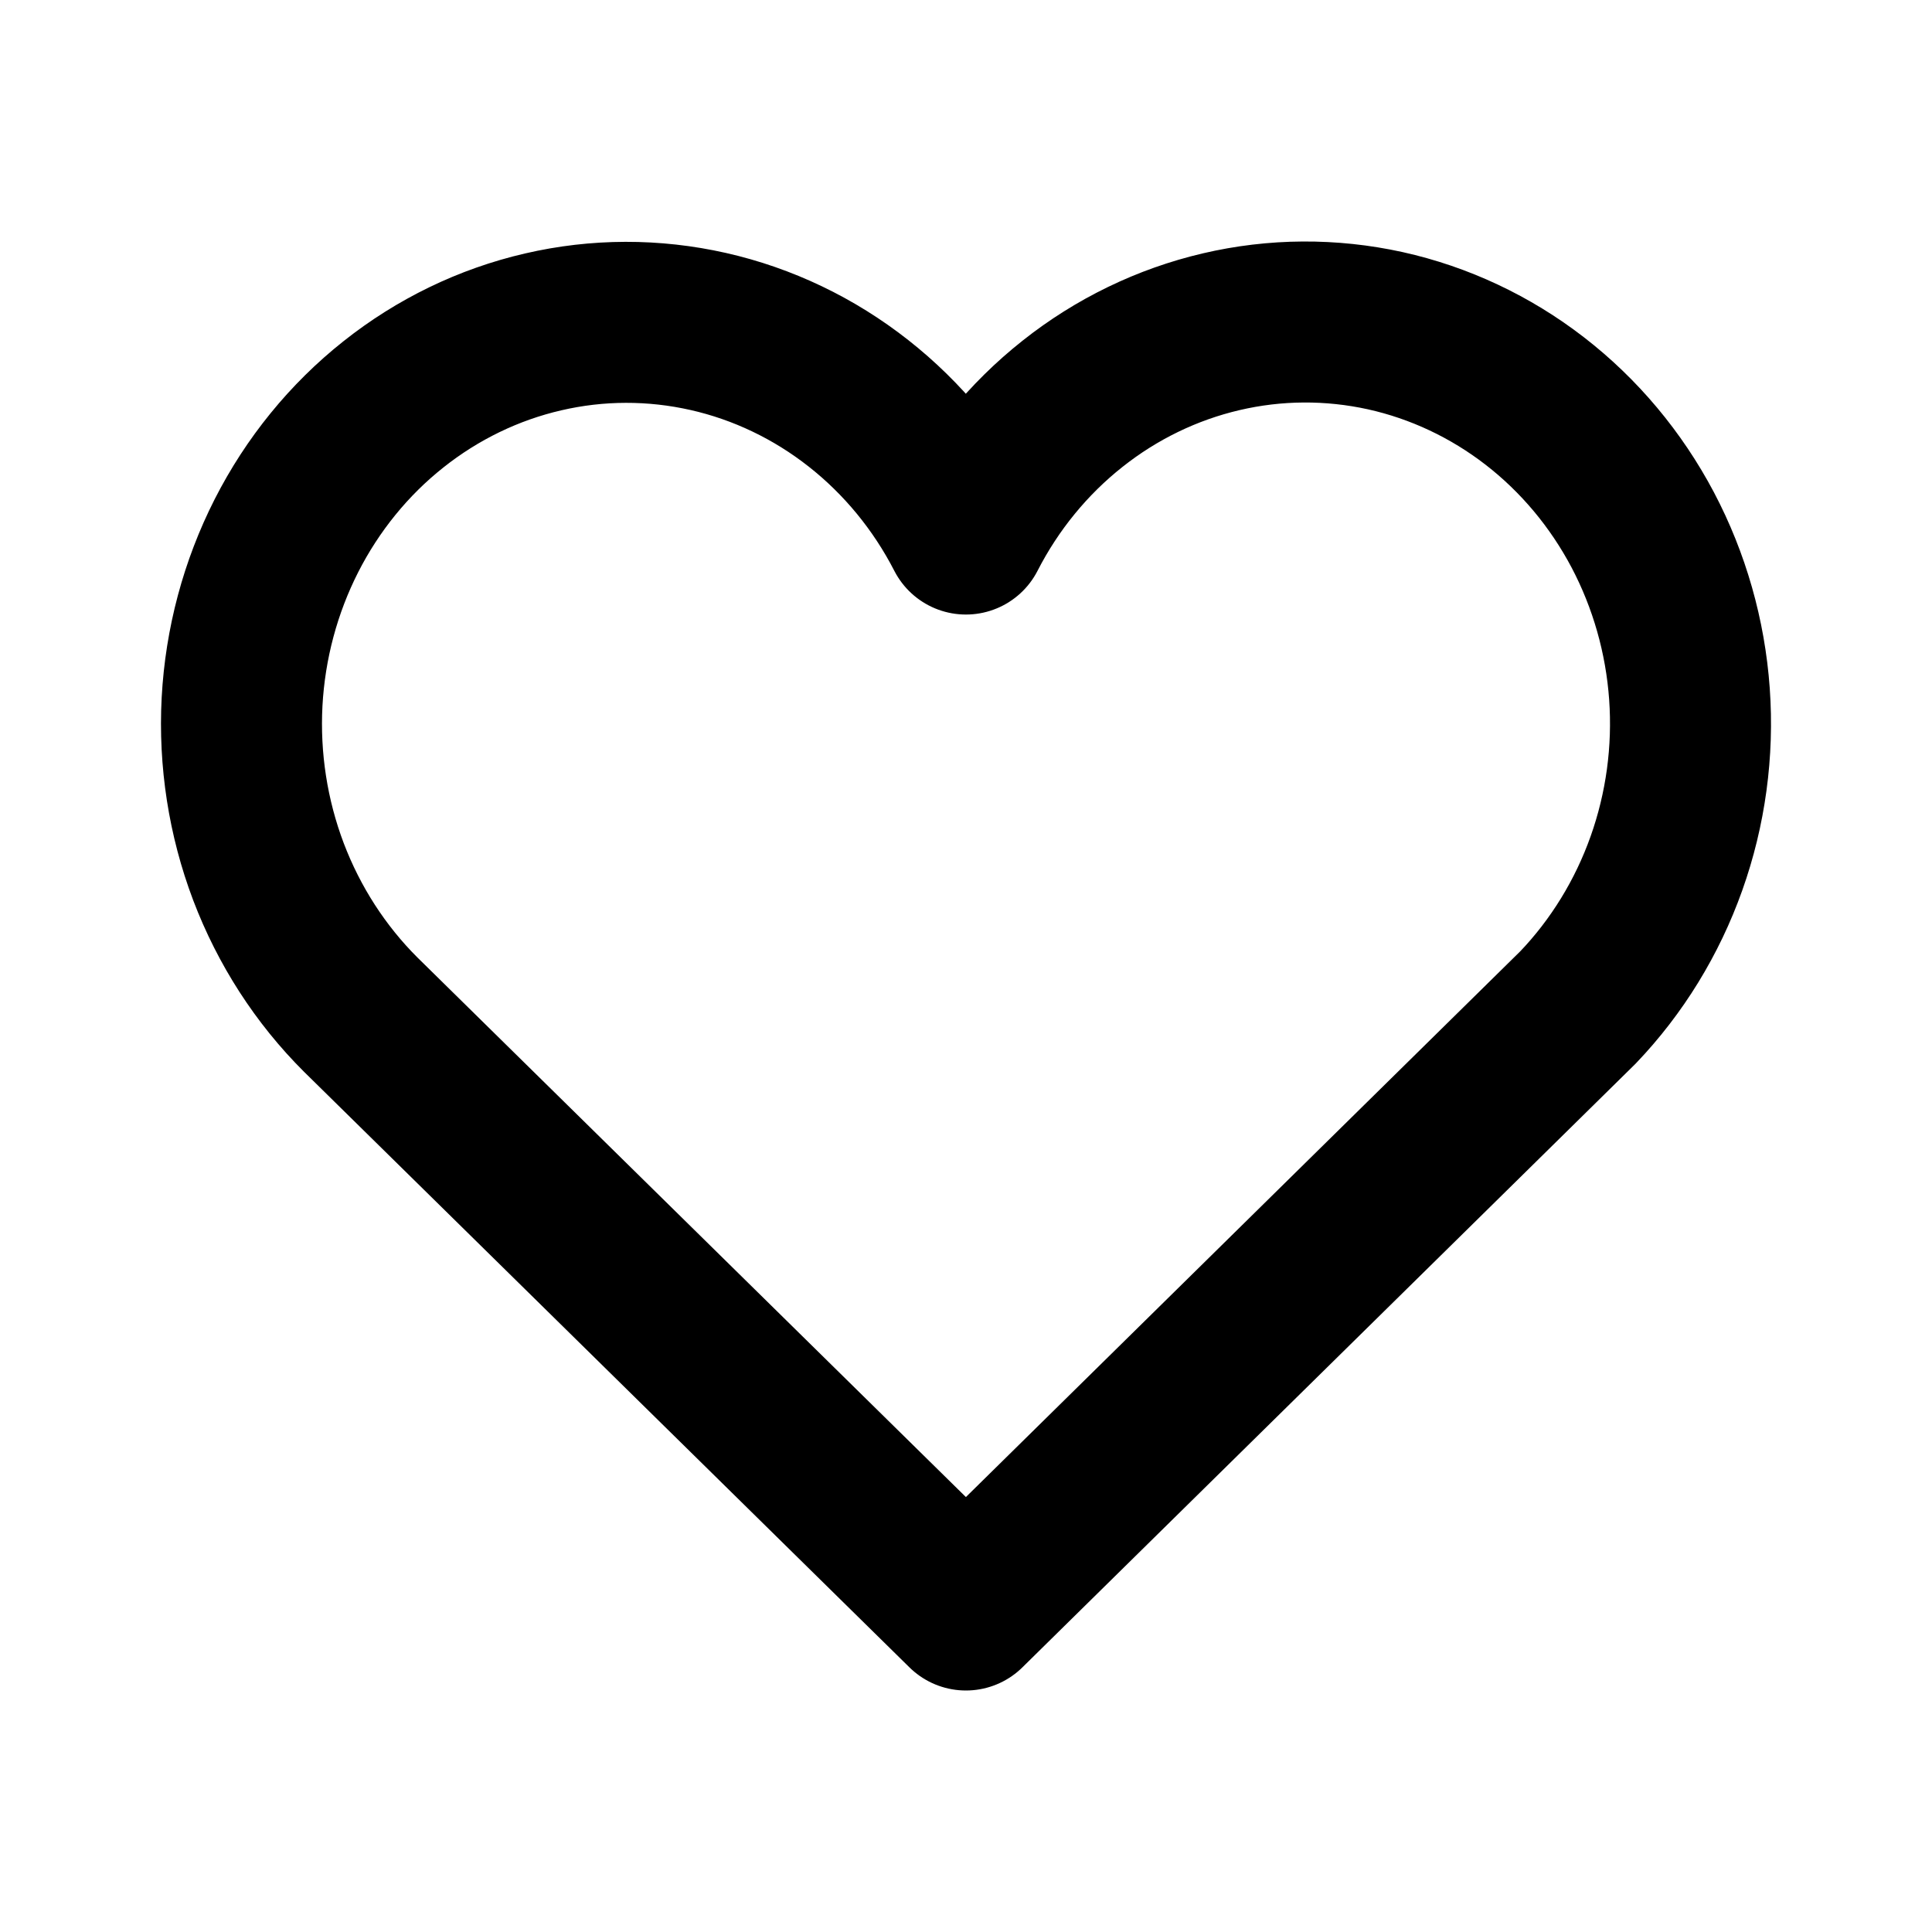
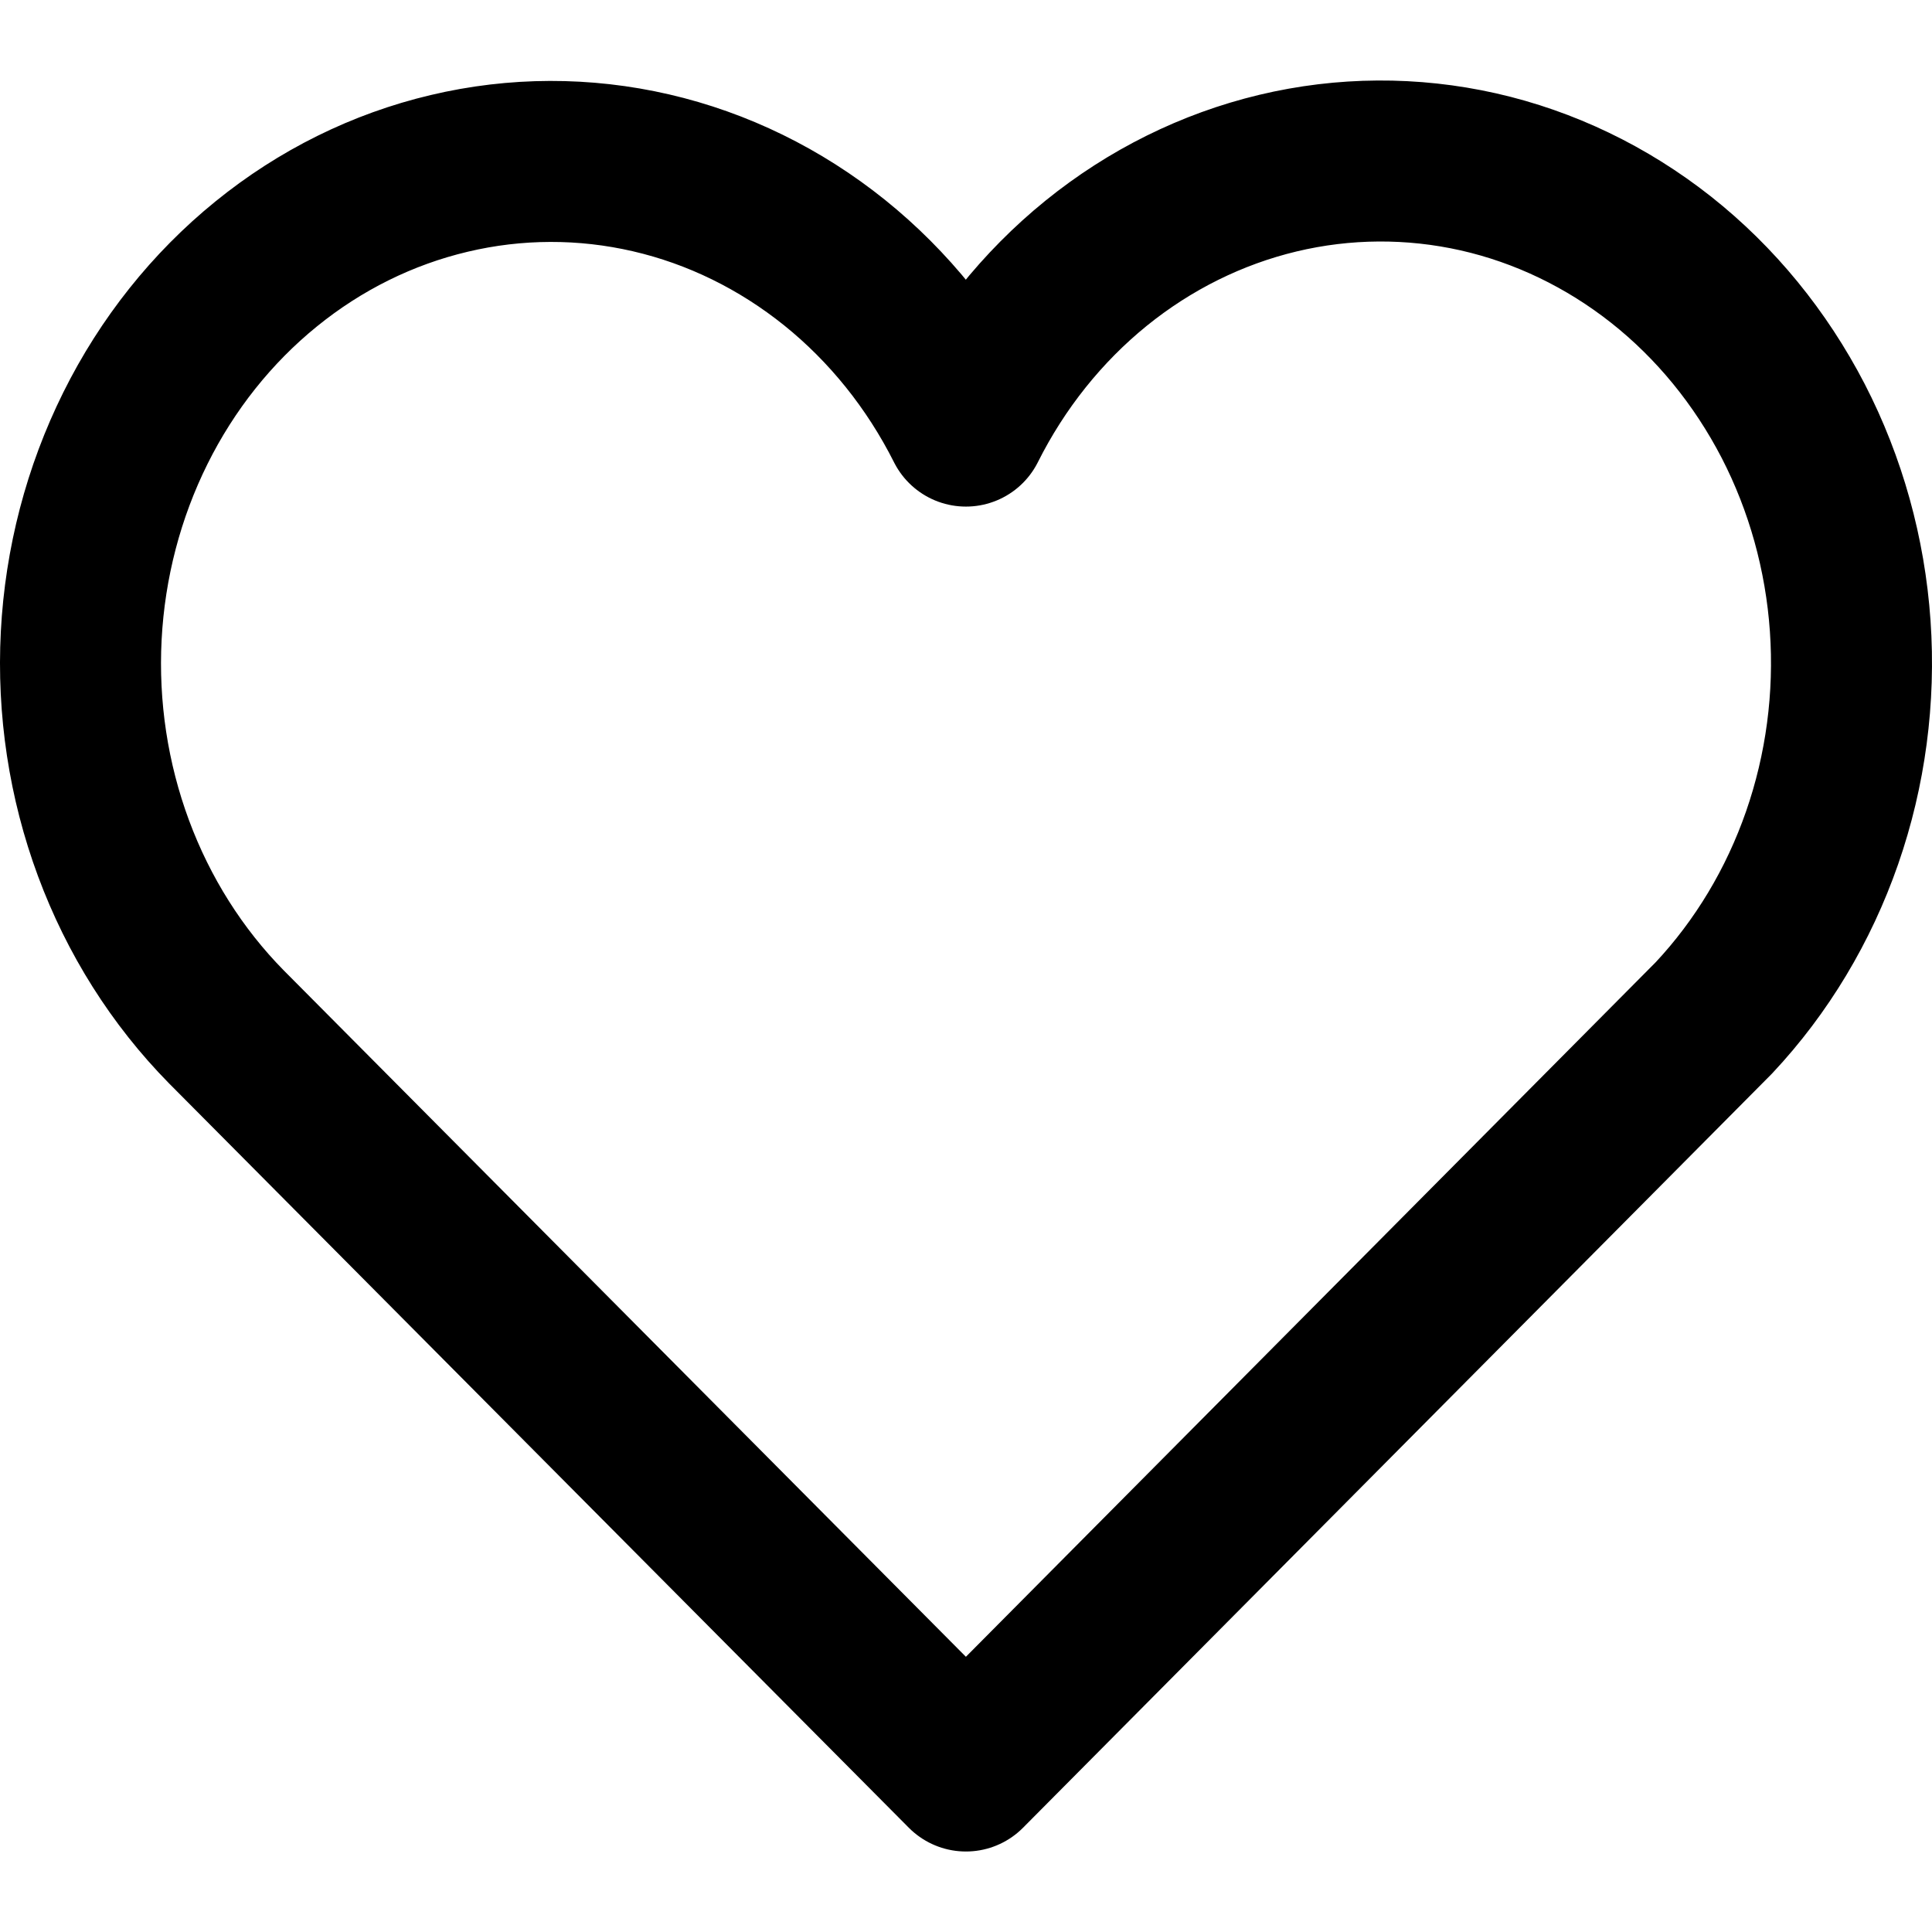
<svg xmlns="http://www.w3.org/2000/svg" width="24" height="24" viewBox="0 0 24 24" fill="none">
-   <path d="M11.999 20L4.481 12.604C3.981 12.106 3.59 11.5 3.335 10.829C3.081 10.158 2.969 9.437 3.007 8.717C3.046 7.996 3.234 7.293 3.558 6.655C3.882 6.018 4.335 5.461 4.886 5.024C5.436 4.587 6.071 4.279 6.747 4.123C7.422 3.966 8.122 3.965 8.799 4.118C9.475 4.271 10.111 4.575 10.664 5.01C11.216 5.444 11.672 5.998 11.999 6.634C12.323 6.002 12.774 5.451 13.322 5.017C13.869 4.583 14.499 4.278 15.17 4.121C15.84 3.964 16.535 3.96 17.208 4.108C17.88 4.257 18.514 4.555 19.066 4.982C19.618 5.409 20.075 5.955 20.407 6.583C20.738 7.211 20.936 7.906 20.987 8.62C21.038 9.335 20.94 10.053 20.701 10.725C20.462 11.397 20.087 12.008 19.602 12.515L11.999 20Z" stroke="currentColor" stroke-width="2" stroke-linecap="round" stroke-linejoin="round" />
+   <path d="M11.999 22L2.811 12.755C2.199 12.133 1.721 11.376 1.41 10.537C1.099 9.698 0.962 8.797 1.009 7.896C1.056 6.995 1.286 6.116 1.682 5.319C2.078 4.522 2.632 3.826 3.305 3.28C3.978 2.733 4.754 2.349 5.58 2.154C6.405 1.958 7.261 1.956 8.087 2.147C8.914 2.338 9.691 2.719 10.367 3.262C11.042 3.805 11.599 4.498 11.999 5.293C12.395 4.503 12.947 3.813 13.615 3.271C14.284 2.729 15.055 2.347 15.874 2.151C16.694 1.955 17.543 1.95 18.365 2.135C19.187 2.321 19.961 2.694 20.636 3.227C21.311 3.761 21.869 4.444 22.275 5.228C22.68 6.013 22.922 6.882 22.984 7.776C23.046 8.669 22.927 9.567 22.635 10.407C22.343 11.247 21.885 12.01 21.291 12.644L11.999 22Z" stroke="currentColor" stroke-width="2" stroke-linecap="round" stroke-linejoin="round" />
</svg>
